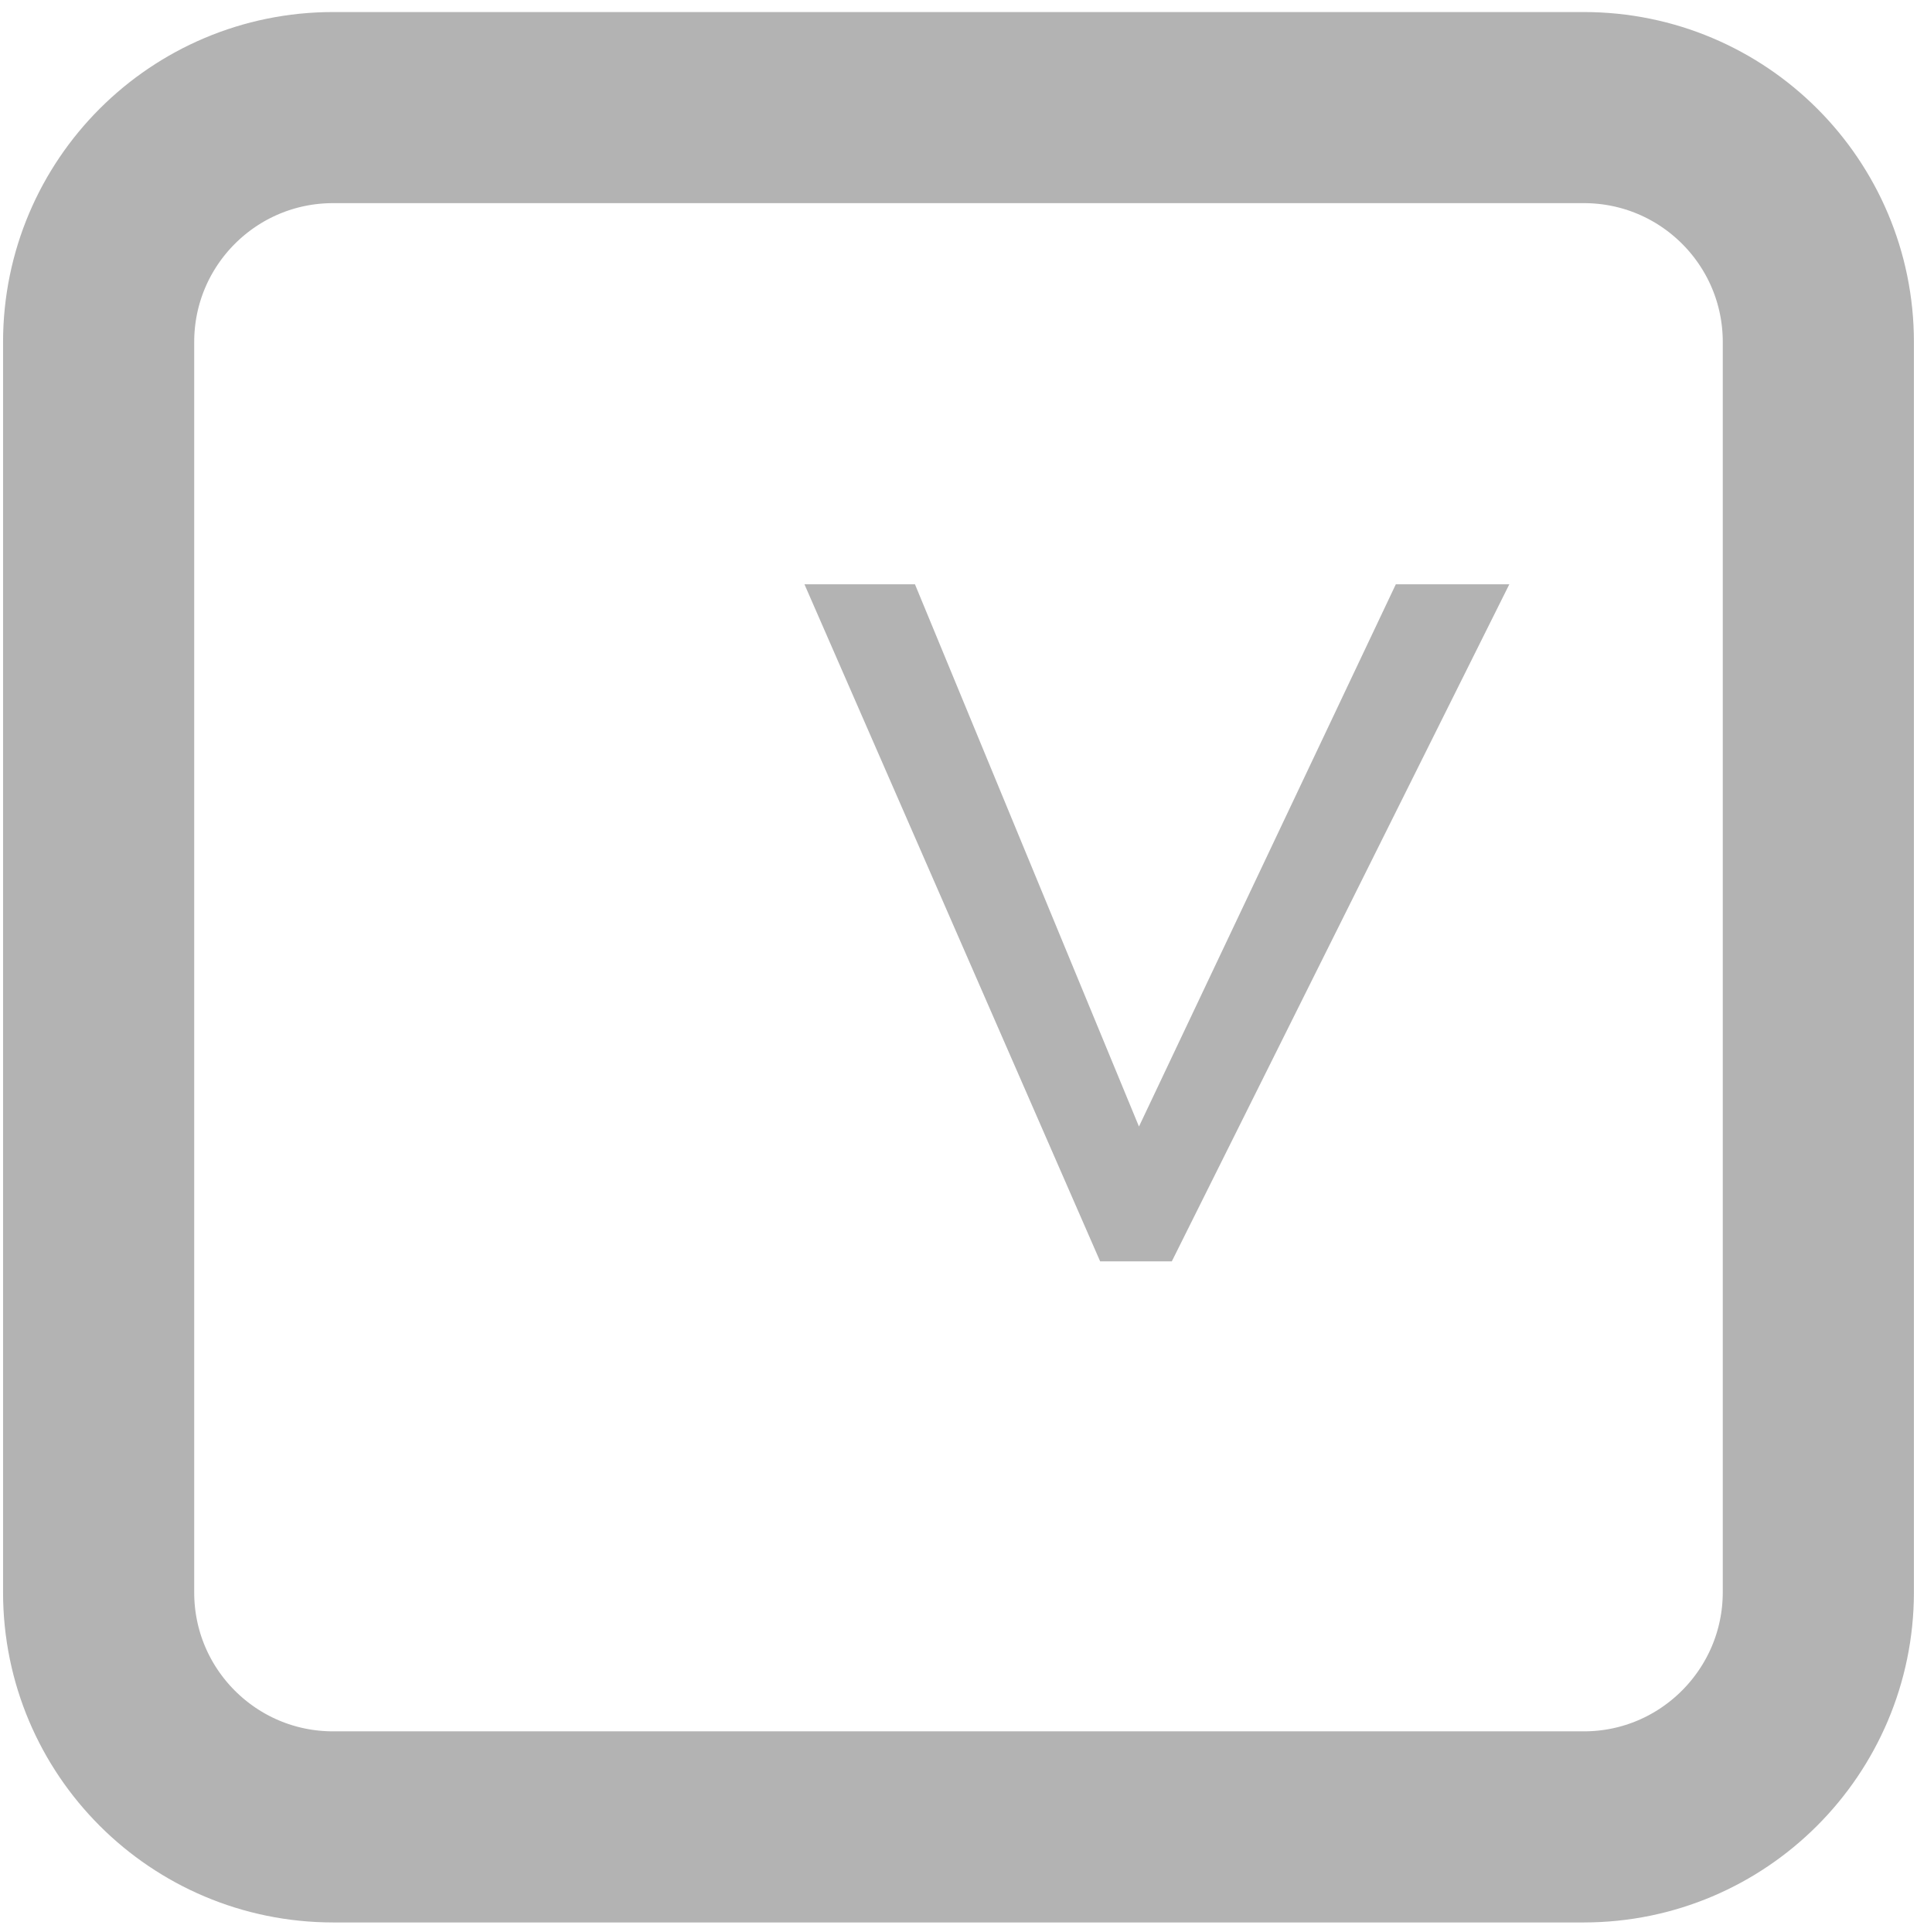
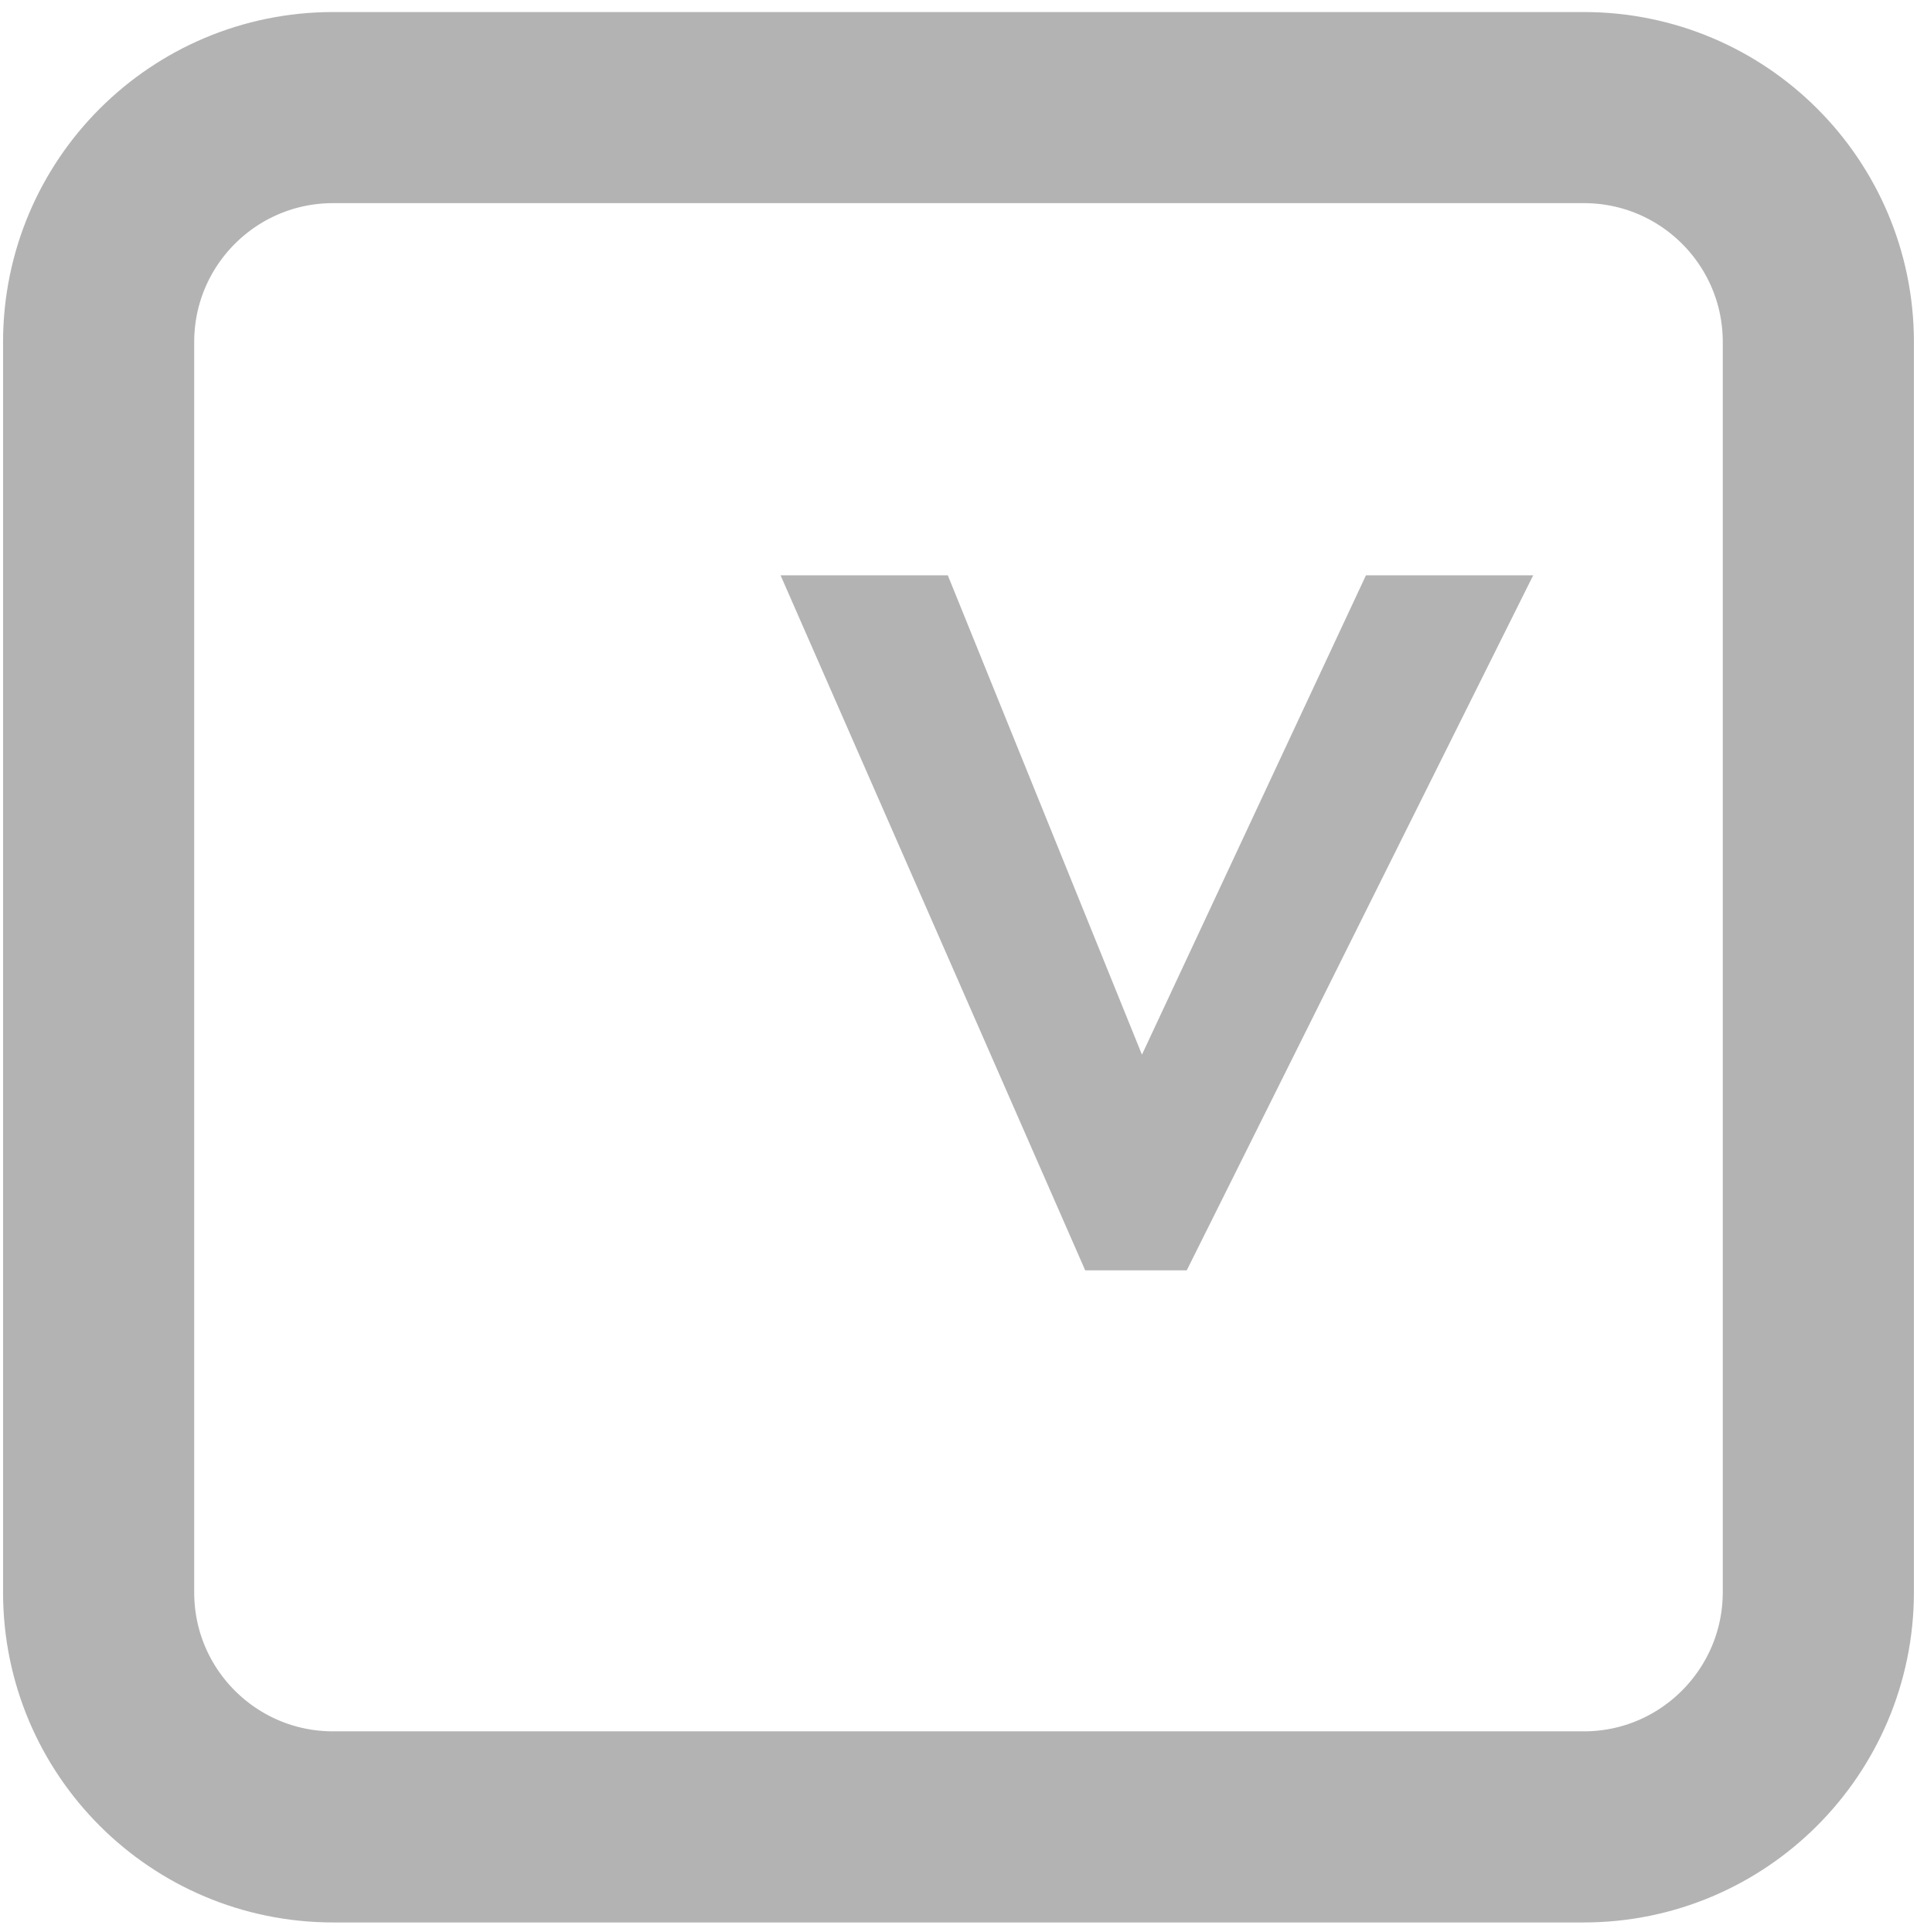
<svg xmlns="http://www.w3.org/2000/svg" version="1.1" id="Layer_1" x="0px" y="0px" viewBox="9.596 9.636 10.029 10.11" enable-background="new 9.596 9.636 10.029 10.11" xml:space="preserve">
  <g>
    <path fill="none" stroke="#B3B3B3" stroke-miterlimit="1" d="M17.882,19.196h-6.543c-0.678,0-1.227-0.549-1.227-1.227v-6.543   c0-0.678,0.549-1.227,1.227-1.227h6.543c0.678,0,1.227,0.549,1.227,1.227v6.543C19.108,18.646,18.559,19.196,17.882,19.196z" />
-     <text transform="matrix(0 1.0033 -1 0 12.9297 12.3174)" fill="#B3B3B3" font-family="'Nunito-Bold'" font-size="7.497">&gt;</text>
+     <text transform="matrix(0 1.0033 -1 0 12.9297 12.3174)" fill="#B3B3B3" font-family="'Nunito'" font-size="7.497" style="font-weight: bold;">&gt;</text>
  </g>
</svg>
